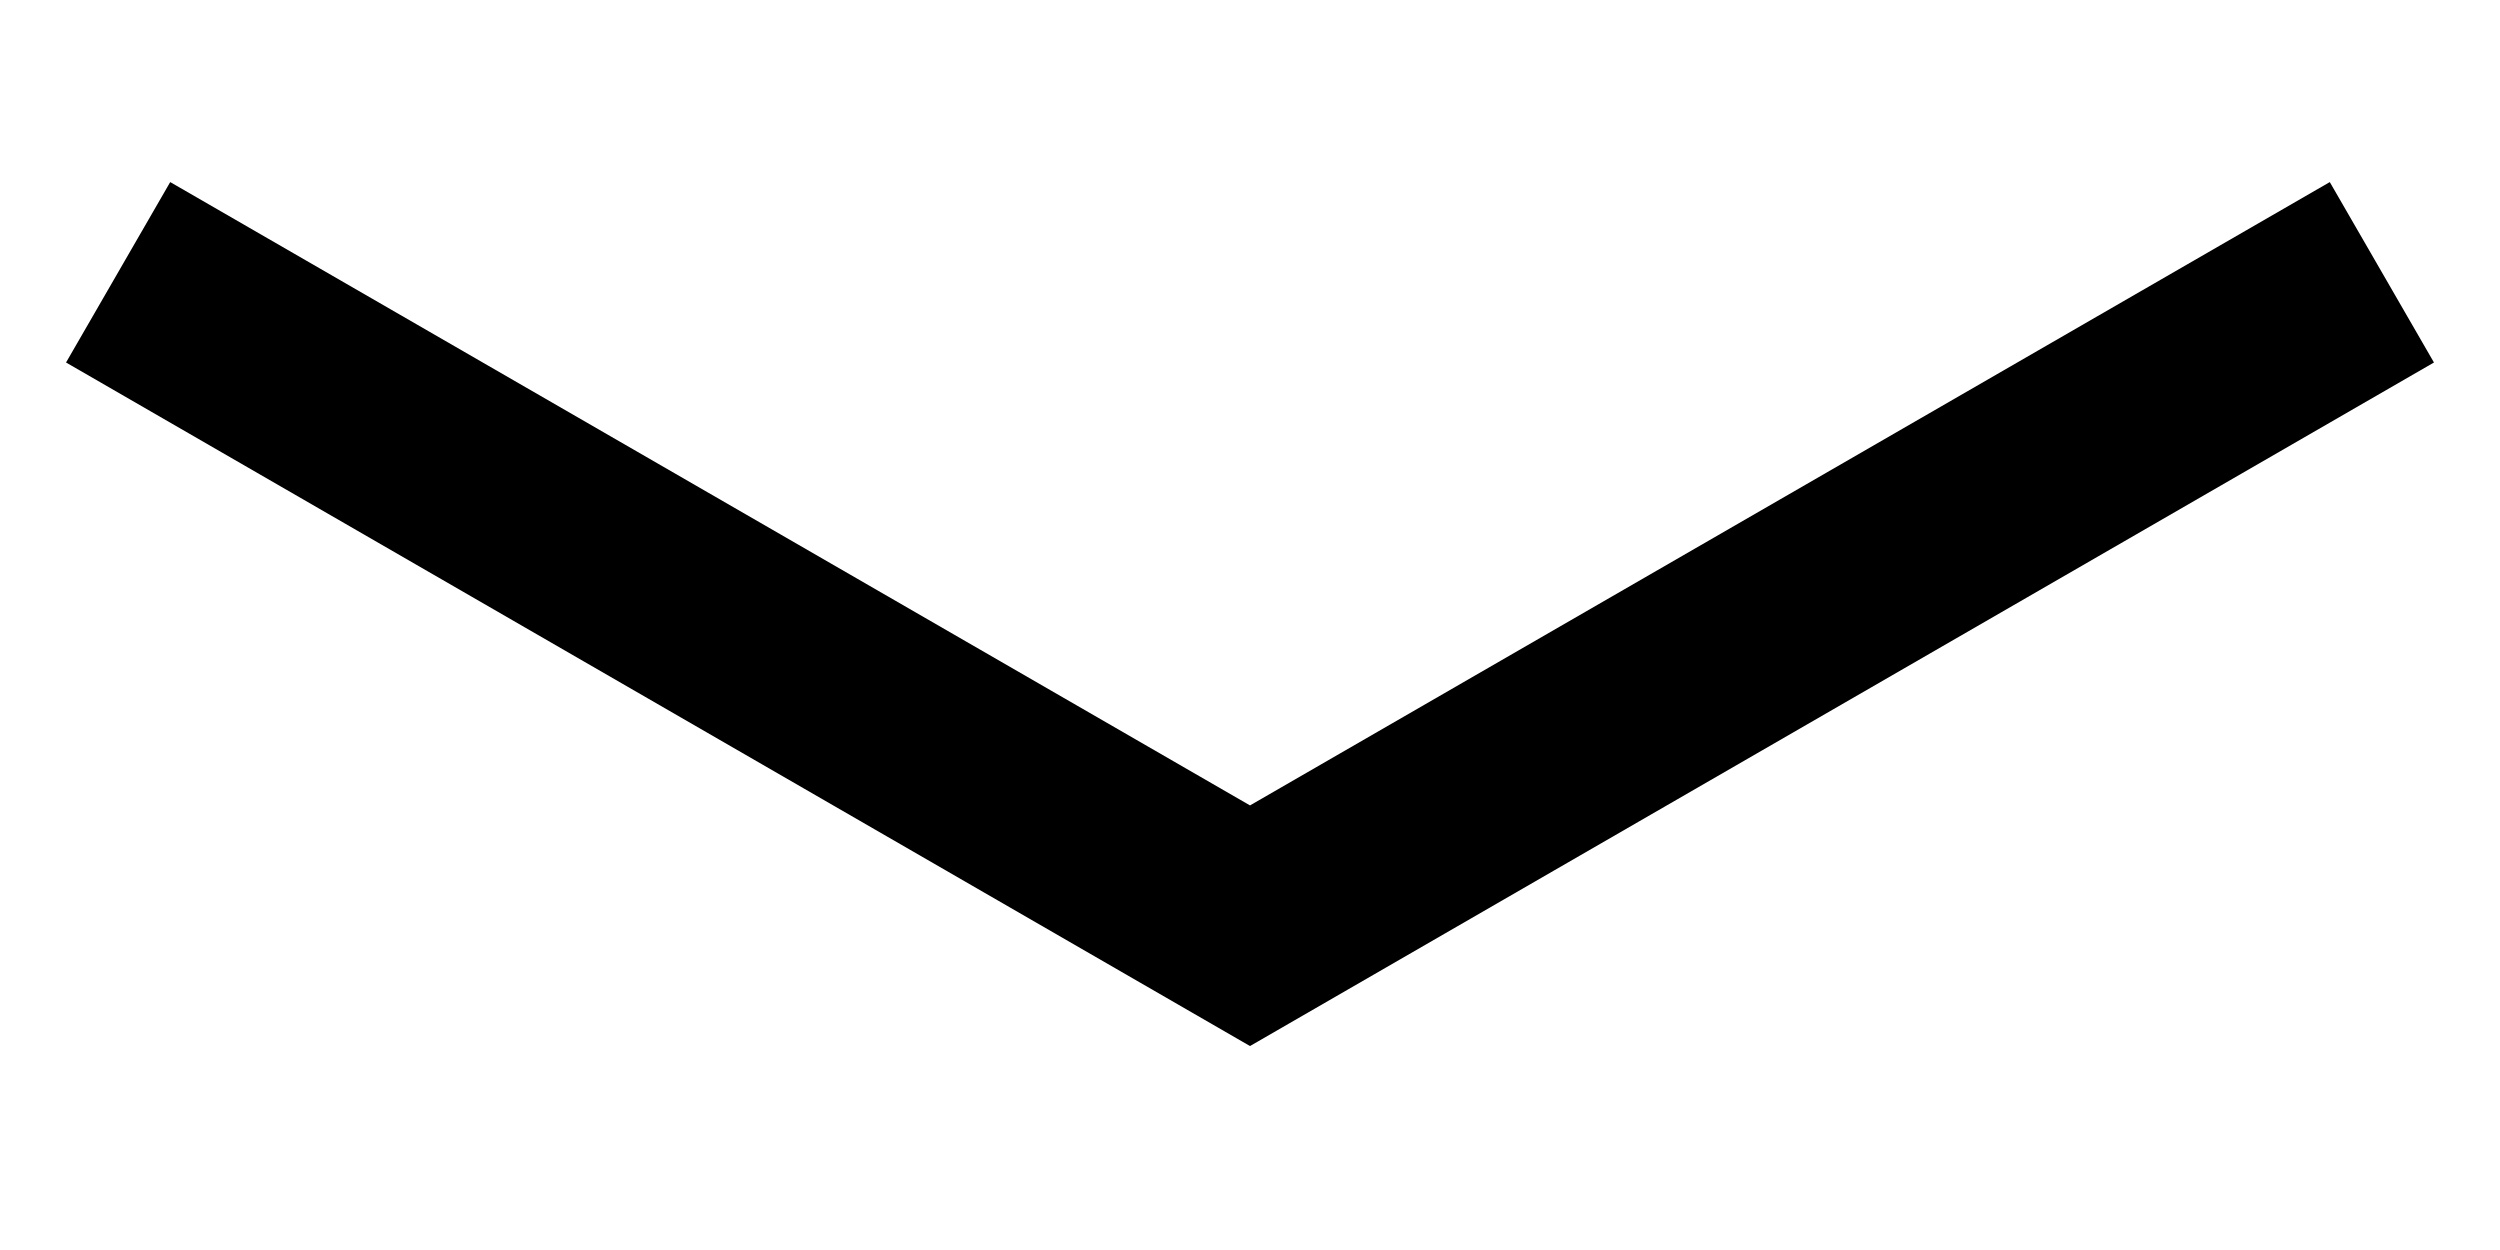
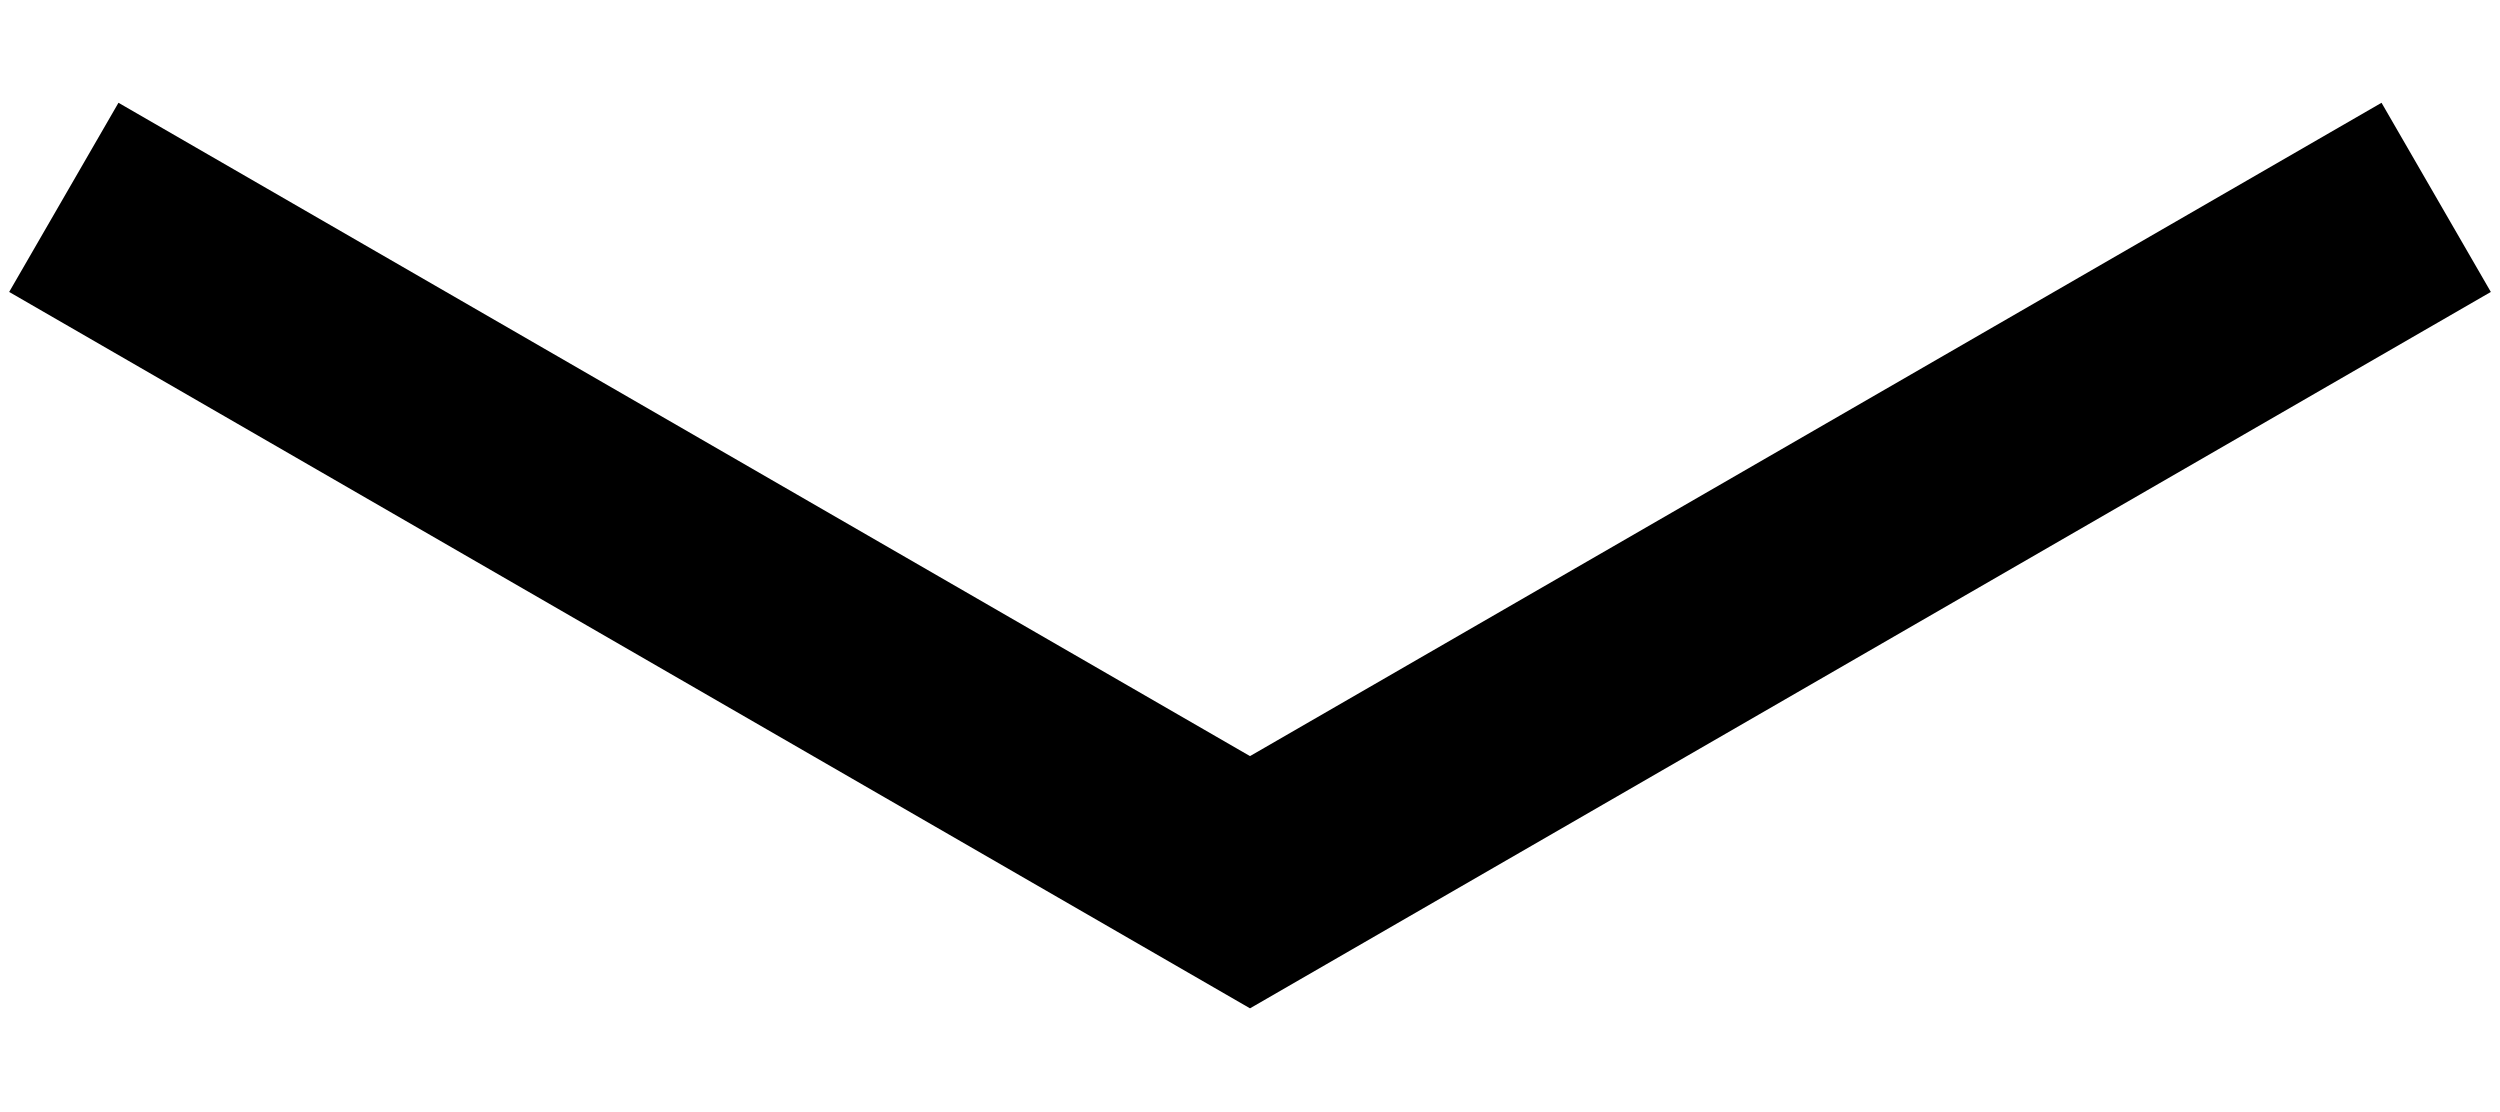
- <svg xmlns="http://www.w3.org/2000/svg" version="1.1" id="Layer_1" x="0px" y="0px" width="12px" height="6px" viewBox="0 0 12 6" enable-background="new 0 0 12 6" xml:space="preserve">
-   <polygon points="6,5.021 0.317,1.74 0.817,0.874 6,3.866 11.183,0.874 11.683,1.74 " />
+ <svg xmlns="http://www.w3.org/2000/svg" version="1.1" id="Layer_1" x="0px" y="0px" width="18px" height="8px" viewBox="-3 -1 18 8" enable-background="new -3 -1 18 8" xml:space="preserve">
+   <polygon points="6,6.26 -2.934,1.102 -2.147,-0.26 6,4.444 14.147,-0.26 14.934,1.102 " />
</svg>
